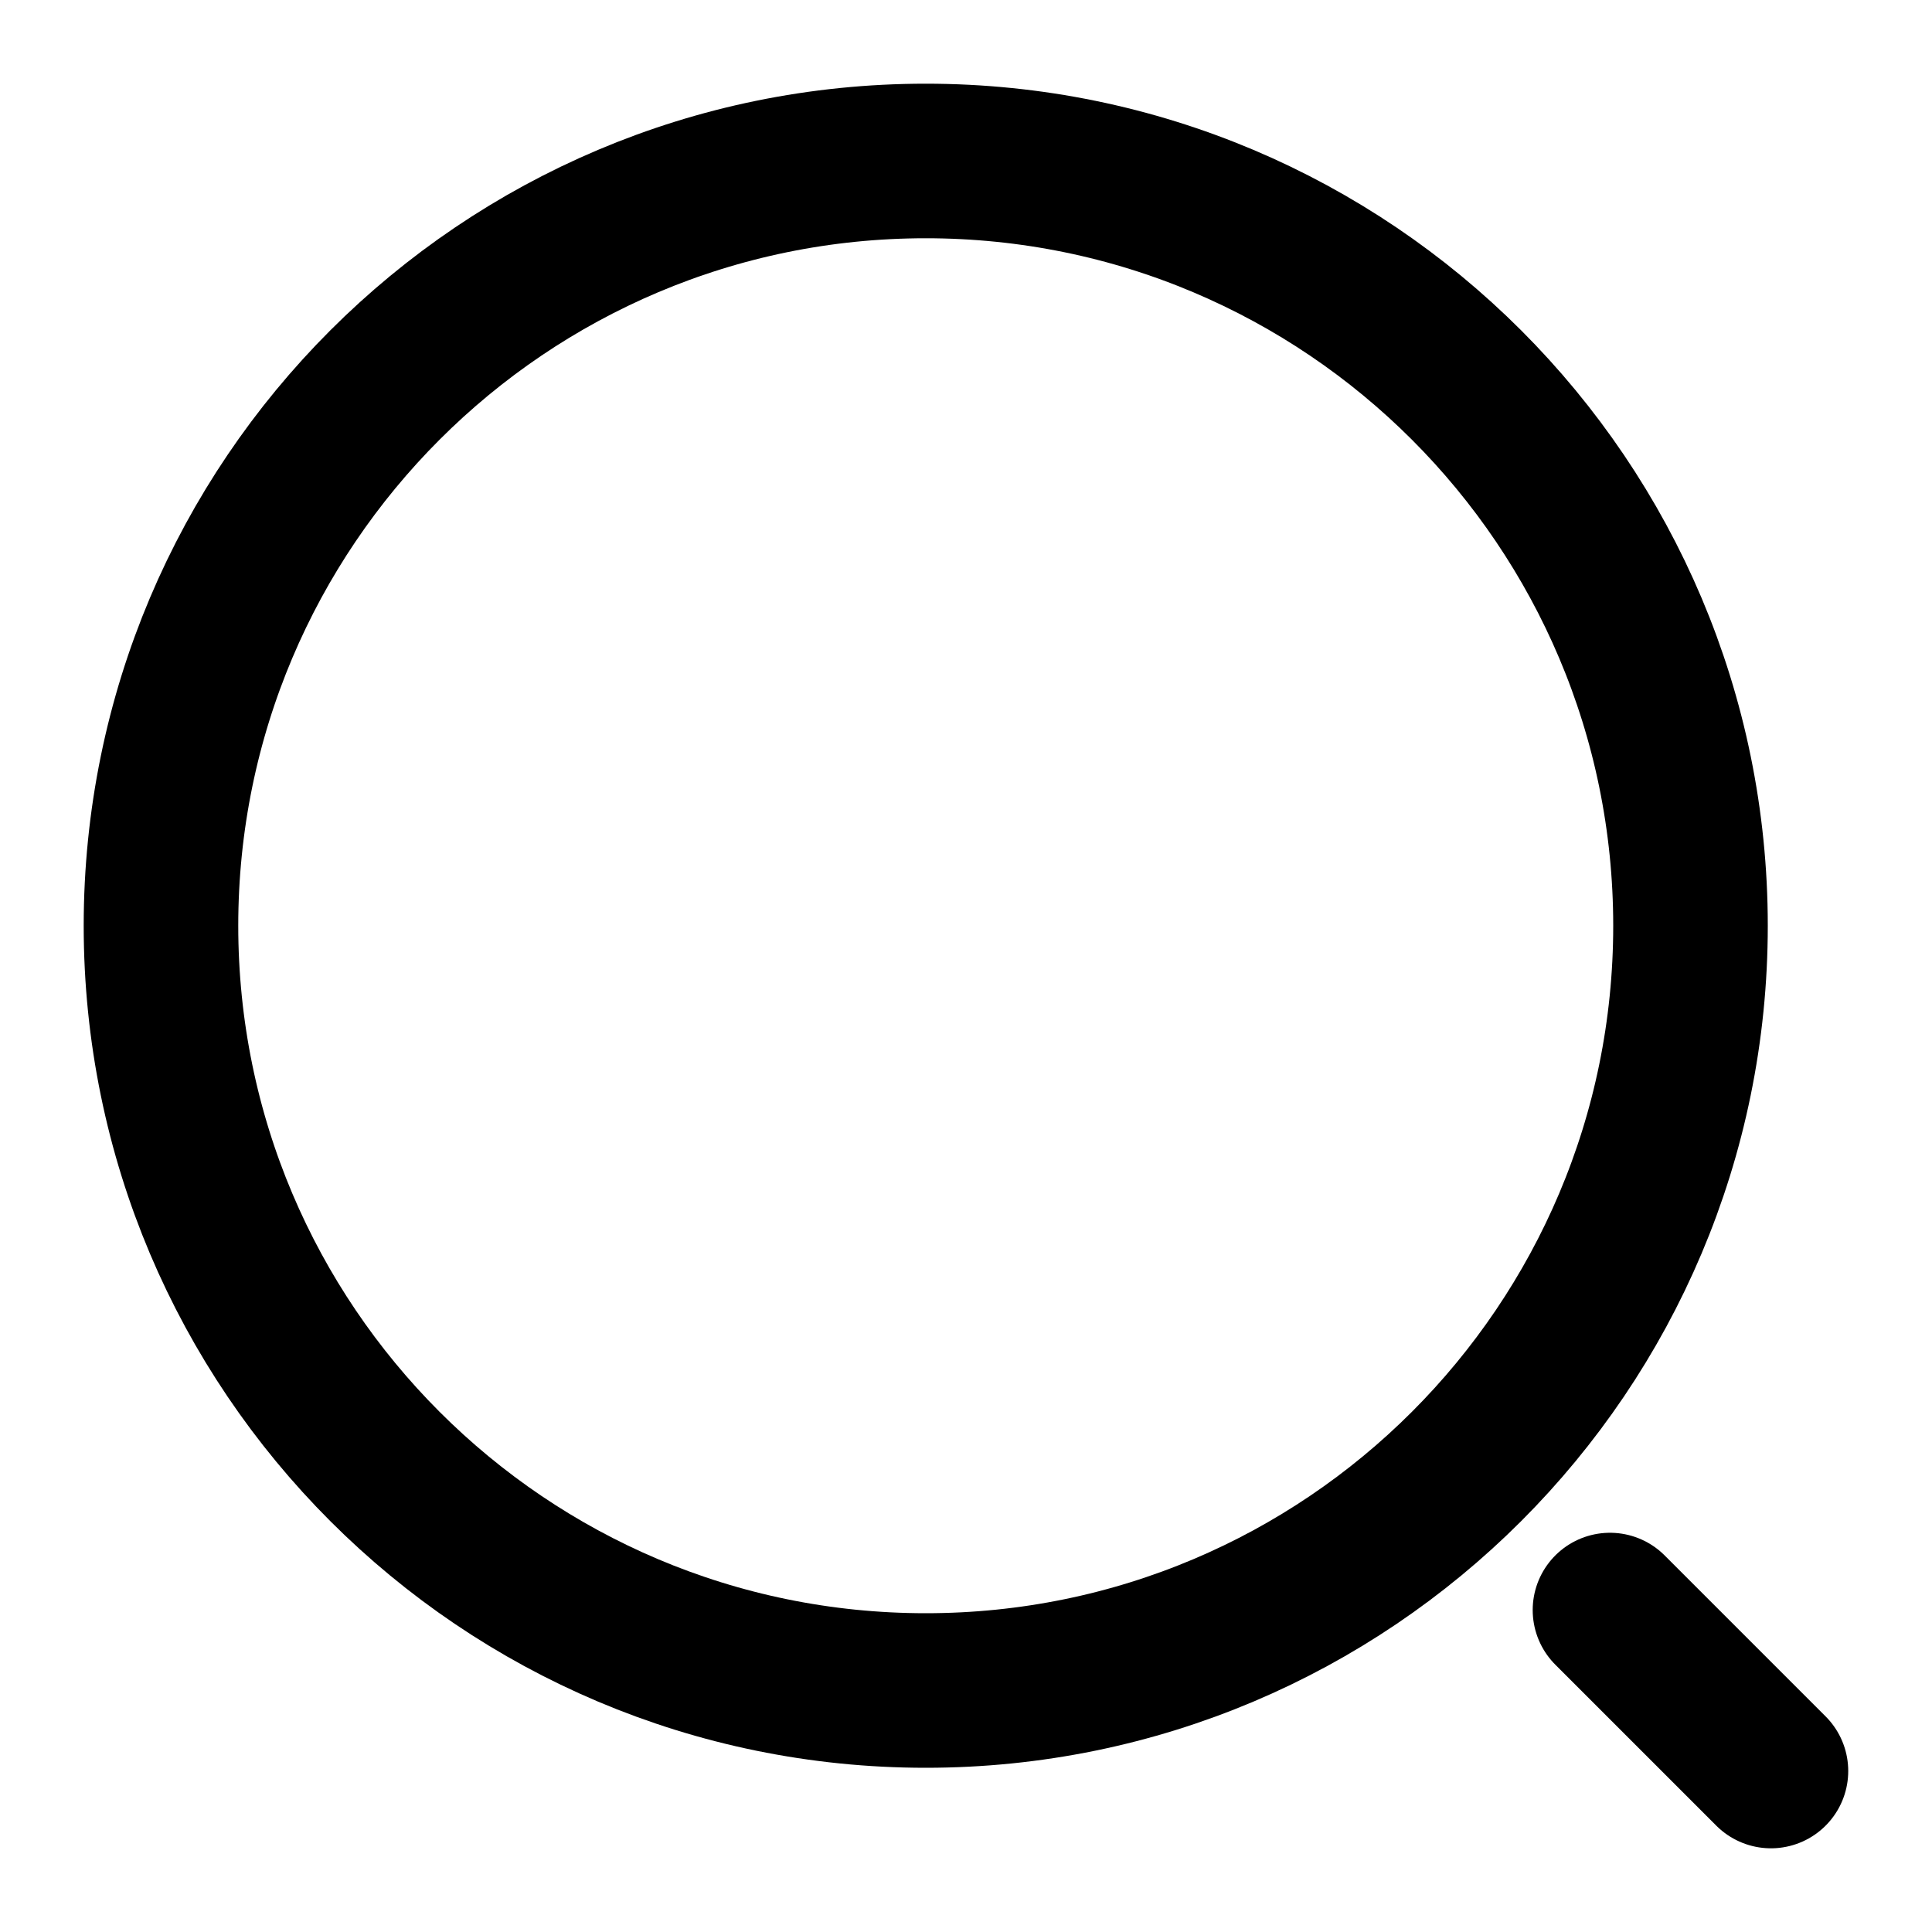
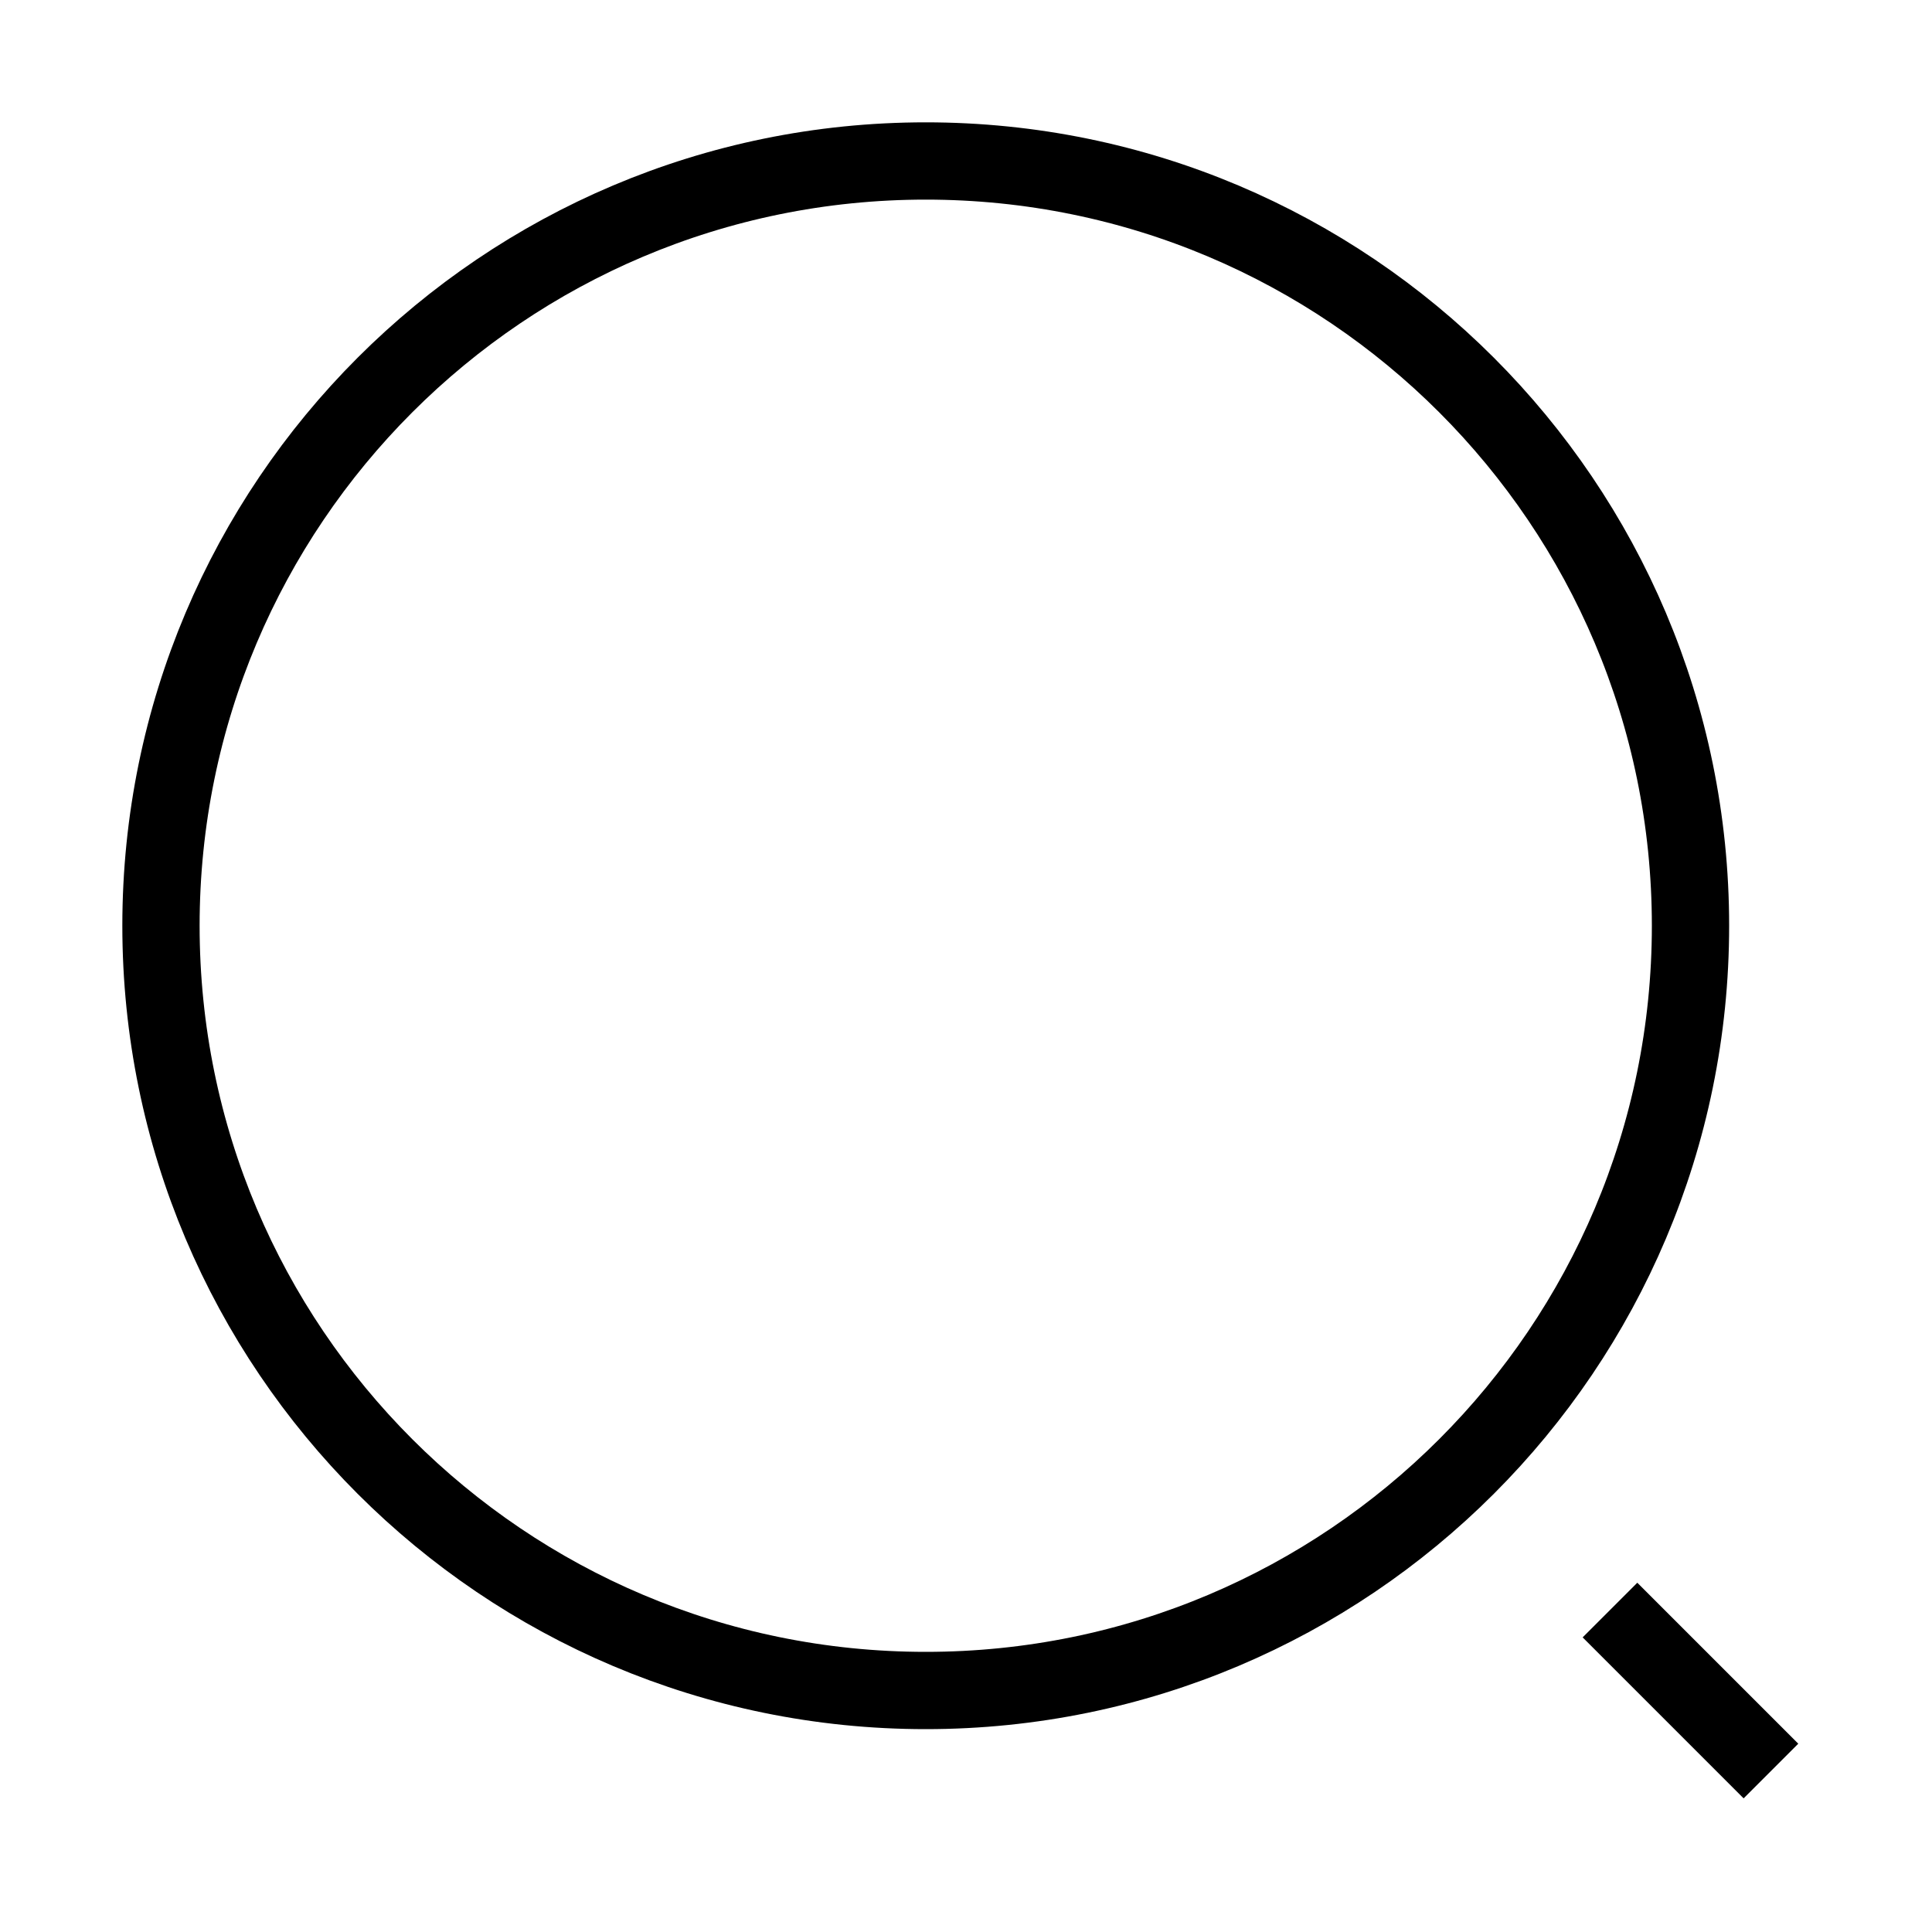
<svg xmlns="http://www.w3.org/2000/svg" width="25" height="25" viewBox="0 0 25 25" fill="none">
-   <path d="M11.979 21.875C17.444 21.875 21.875 17.445 21.875 11.979C21.875 6.514 17.444 2.083 11.979 2.083C6.514 2.083 2.083 6.514 2.083 11.979C2.083 17.445 6.514 21.875 11.979 21.875Z" stroke="black" stroke-width="2" stroke-linecap="round" stroke-linejoin="round" />
-   <path d="M22.916 22.917L20.833 20.834" stroke="black" stroke-width="2" stroke-linecap="round" stroke-linejoin="round" />
+   <path d="M11.979 21.875C17.444 21.875 21.875 17.445 21.875 11.979C21.875 6.514 17.444 2.083 11.979 2.083C6.514 2.083 2.083 6.514 2.083 11.979C2.083 17.445 6.514 21.875 11.979 21.875Z" stroke="black" strokeWidth="2" strokeLinecap="round" strokeLinejoin="round" />
+   <path d="M22.916 22.917L20.833 20.834" stroke="black" strokeWidth="2" strokeLinecap="round" strokeLinejoin="round" />
</svg>
